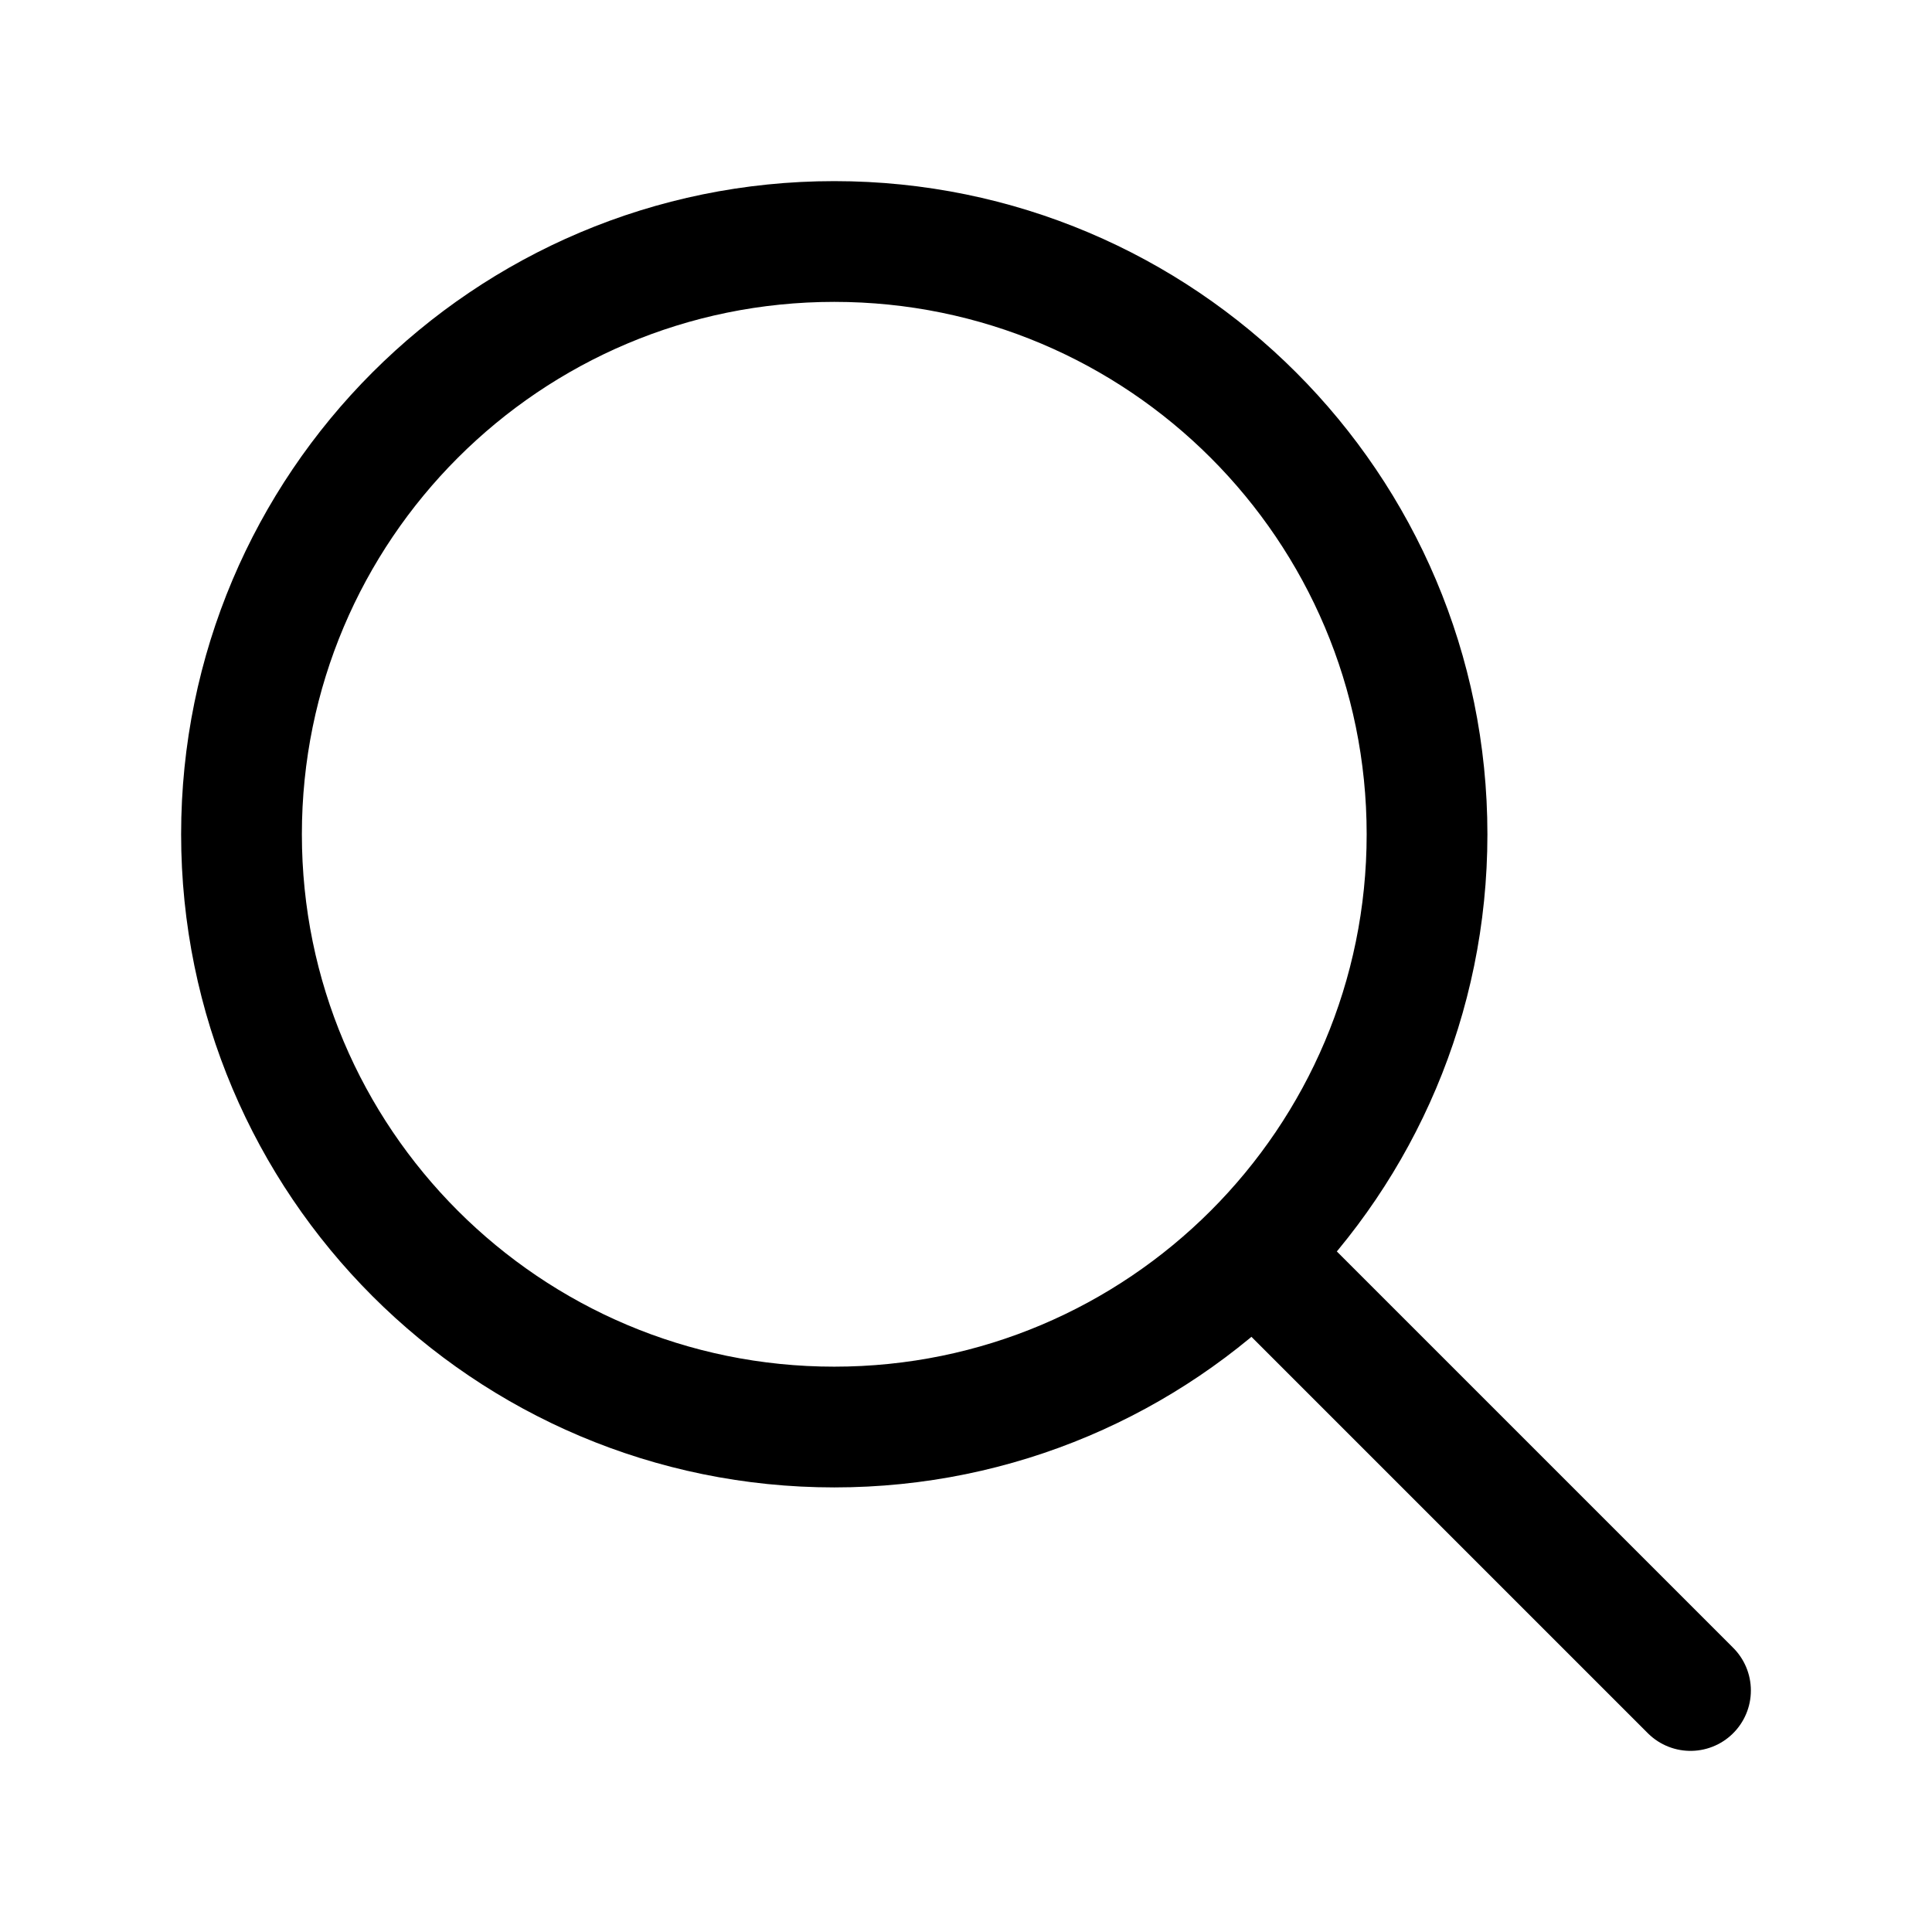
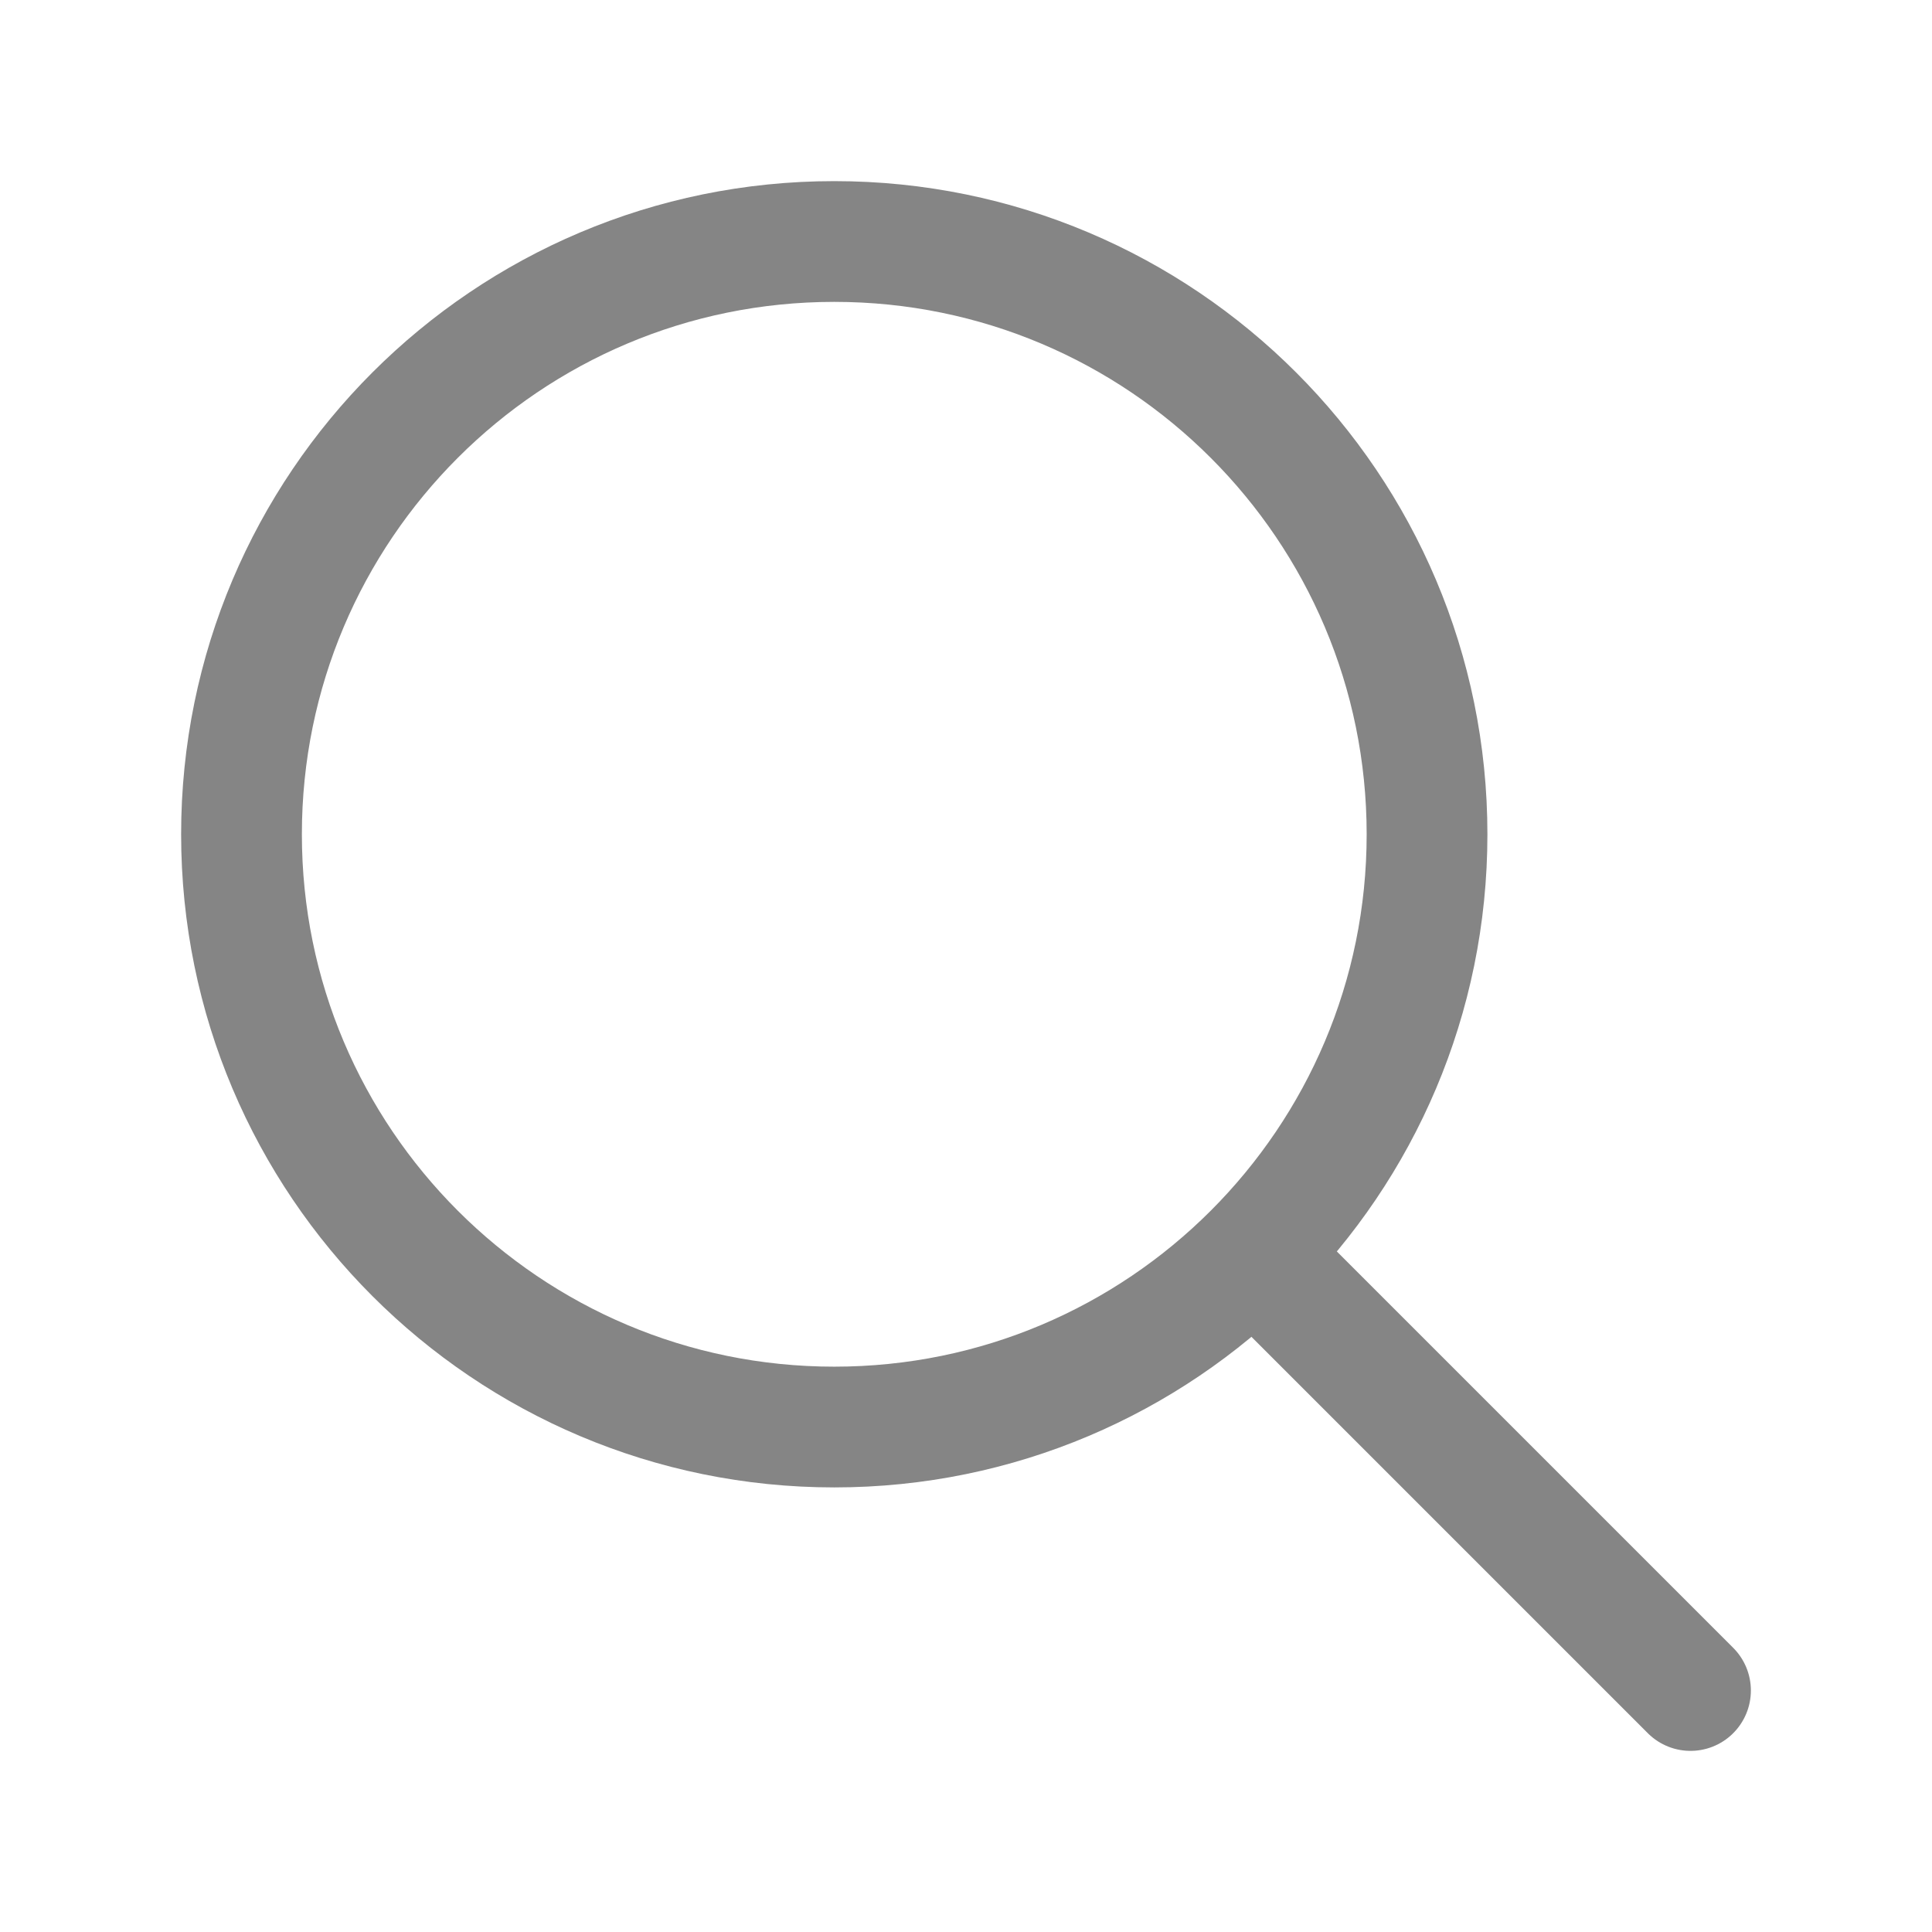
<svg xmlns="http://www.w3.org/2000/svg" class="ionicon" viewBox="0 0 512 512">
-   <path d="M221.09 64a157.09 157.09 0 10157.09 157.09A157.1 157.1 0 00221.09 64z" fill="none" stroke="currentColor" stroke-miterlimit="10" stroke-width="32" />
-   <path fill="none" stroke="currentColor" stroke-linecap="round" stroke-miterlimit="10" stroke-width="32" d="M338.29 338.29L448 448" />
+   <path d="M221.09 64a157.09 157.09 0 10157.09 157.09A157.1 157.1 0 00221.09 64z" fill="none" stroke="#858585" stroke-miterlimit="10" stroke-width="32" />
+   <path fill="none" stroke="#858585" stroke-linecap="round" stroke-miterlimit="10" stroke-width="32" d="M338.29 338.29L448 448" />
</svg>
